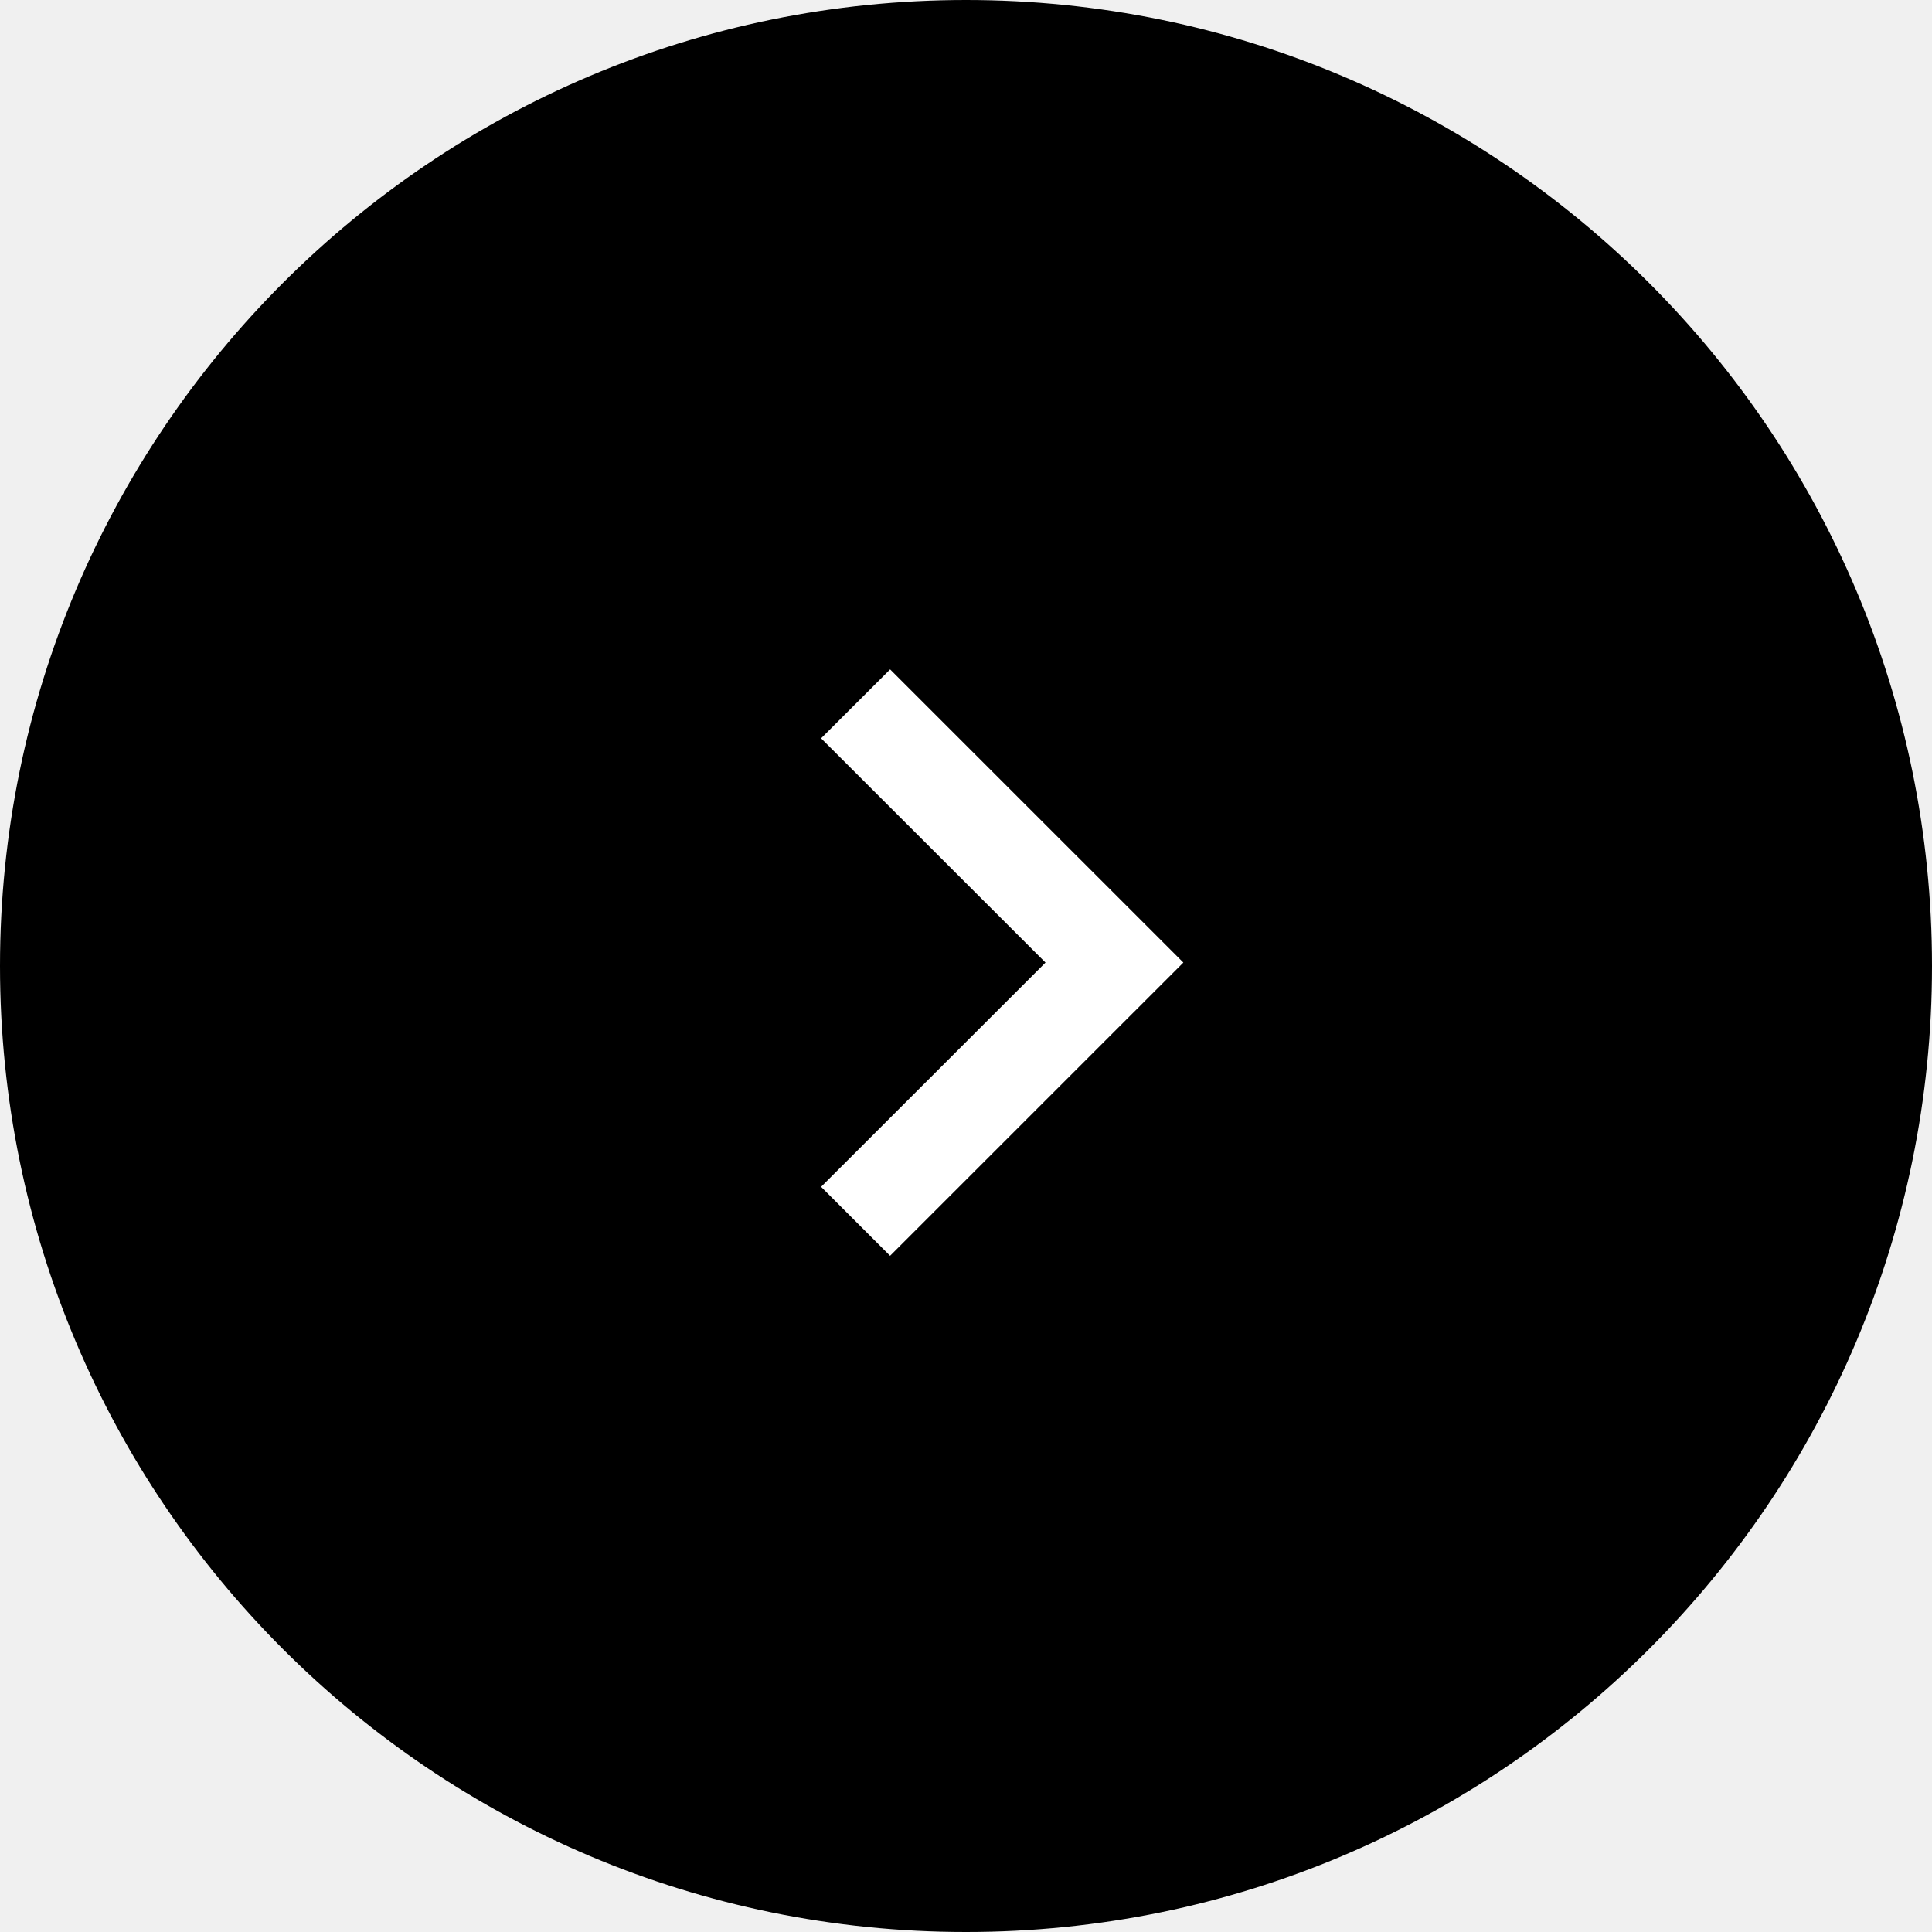
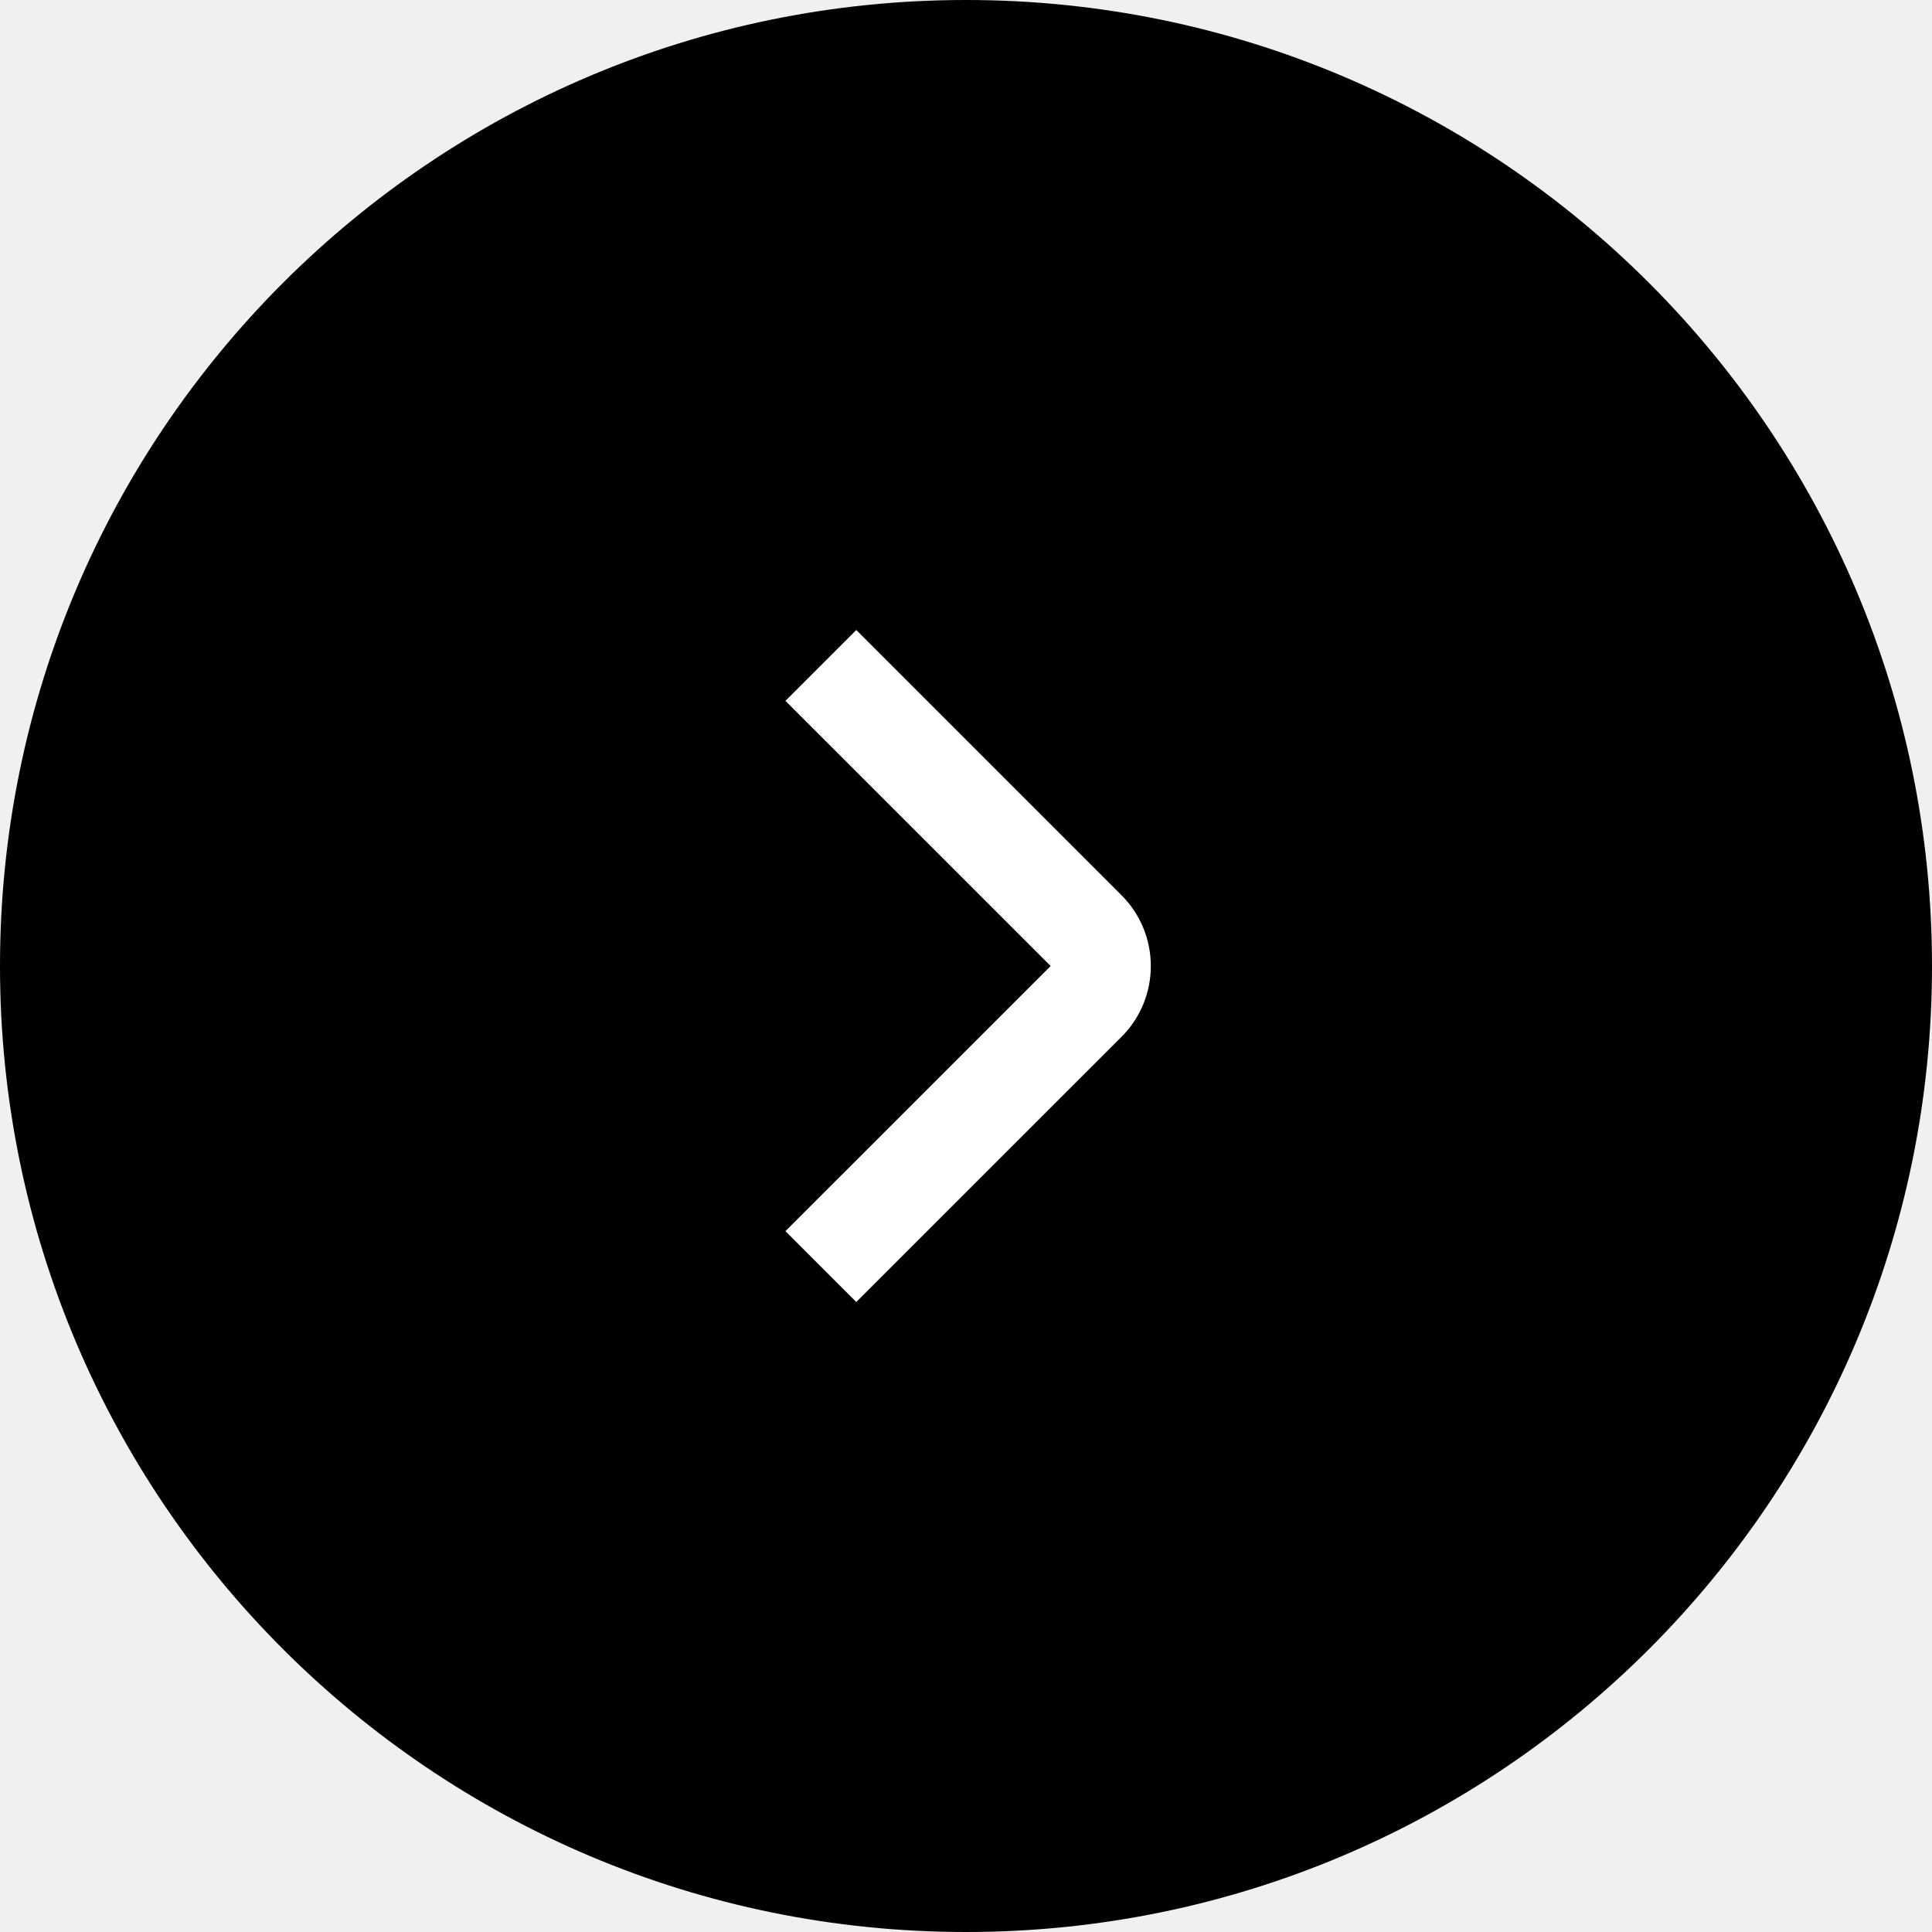
- <svg xmlns="http://www.w3.org/2000/svg" width="40" height="40" viewBox="0 0 40 40" fill="none">
-   <circle cx="20" cy="20" r="20" transform="rotate(-180 20 20)" fill="black" />
-   <path d="M24.5 19.929L18.429 13.859L17 15.286L21.646 19.929L17 24.572L18.428 26L24.5 19.929Z" fill="white" />
+ <svg xmlns="http://www.w3.org/2000/svg" width="46" height="46" viewBox="0 0 46 46" fill="none">
+   <rect x="46" y="46" width="46" height="46" rx="23" transform="rotate(-180 46 46)" fill="black" />
+   <path d="M27.4 23C27.401 23.313 27.339 23.623 27.22 23.913C27.1 24.202 26.924 24.465 26.702 24.687L20.388 31L18.701 29.313L25.015 23L18.701 16.687L20.388 15L26.701 21.313C26.923 21.535 27.099 21.797 27.219 22.087C27.339 22.376 27.401 22.687 27.4 23Z" fill="white" />
</svg>
